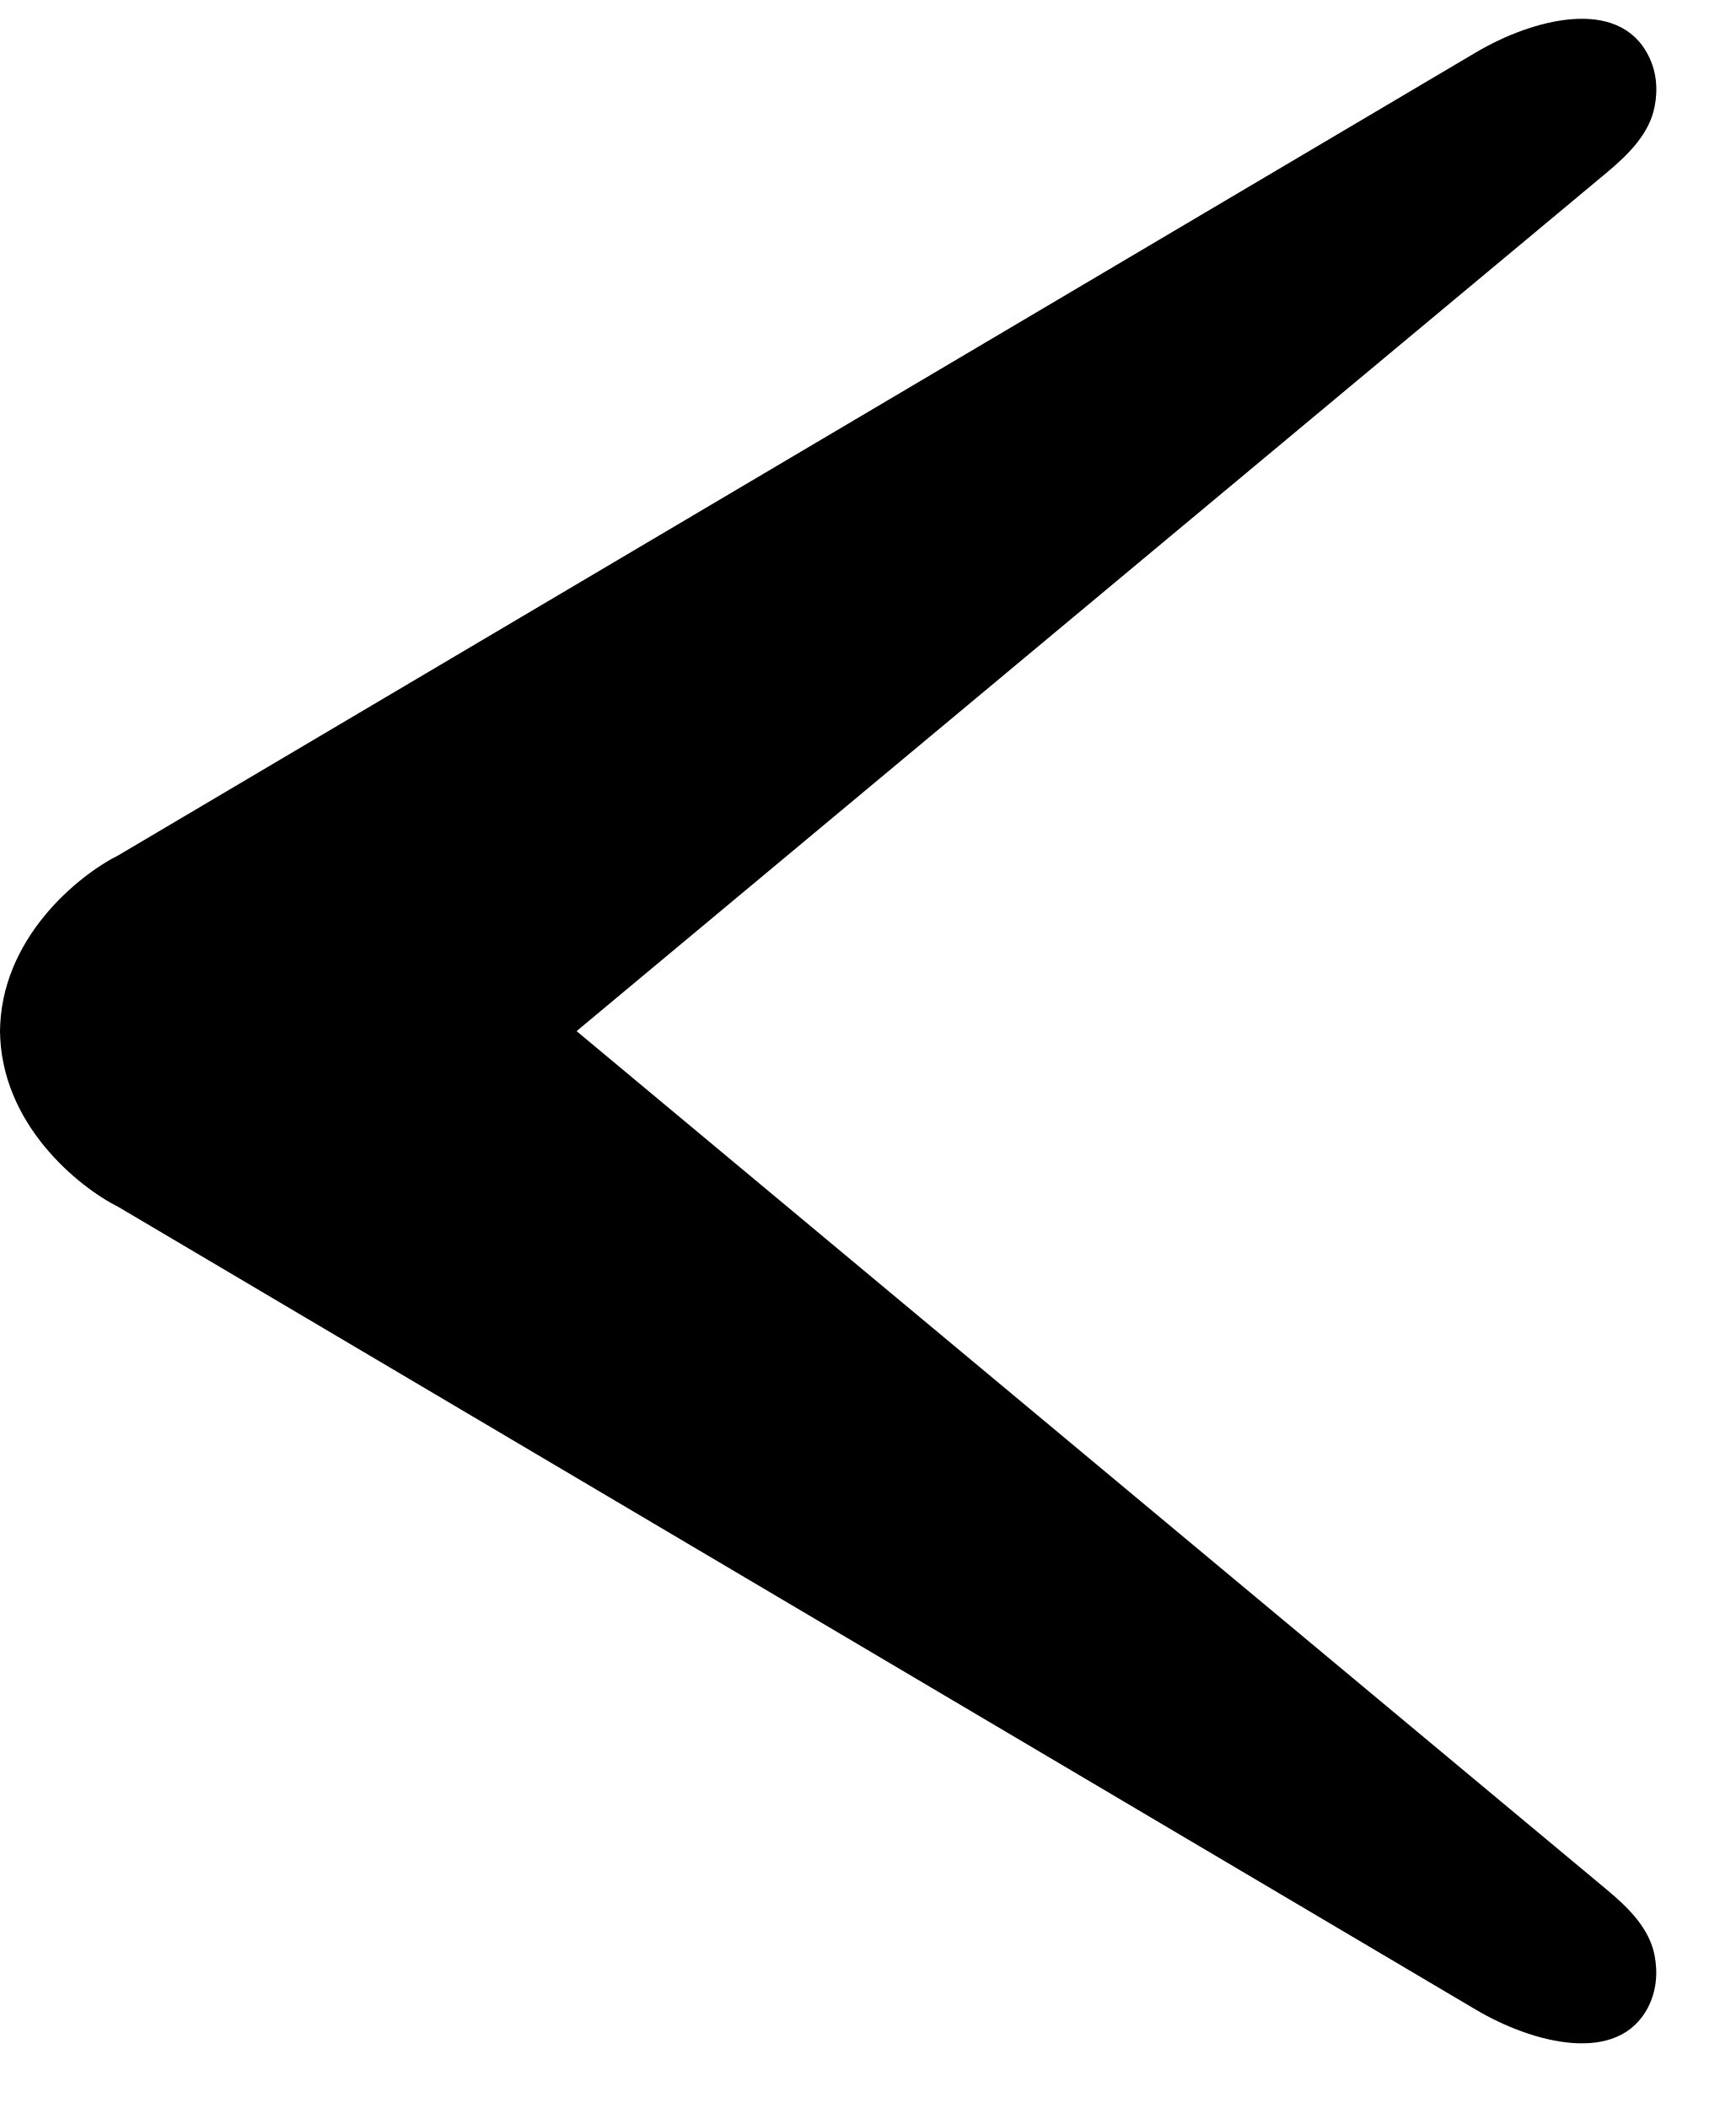
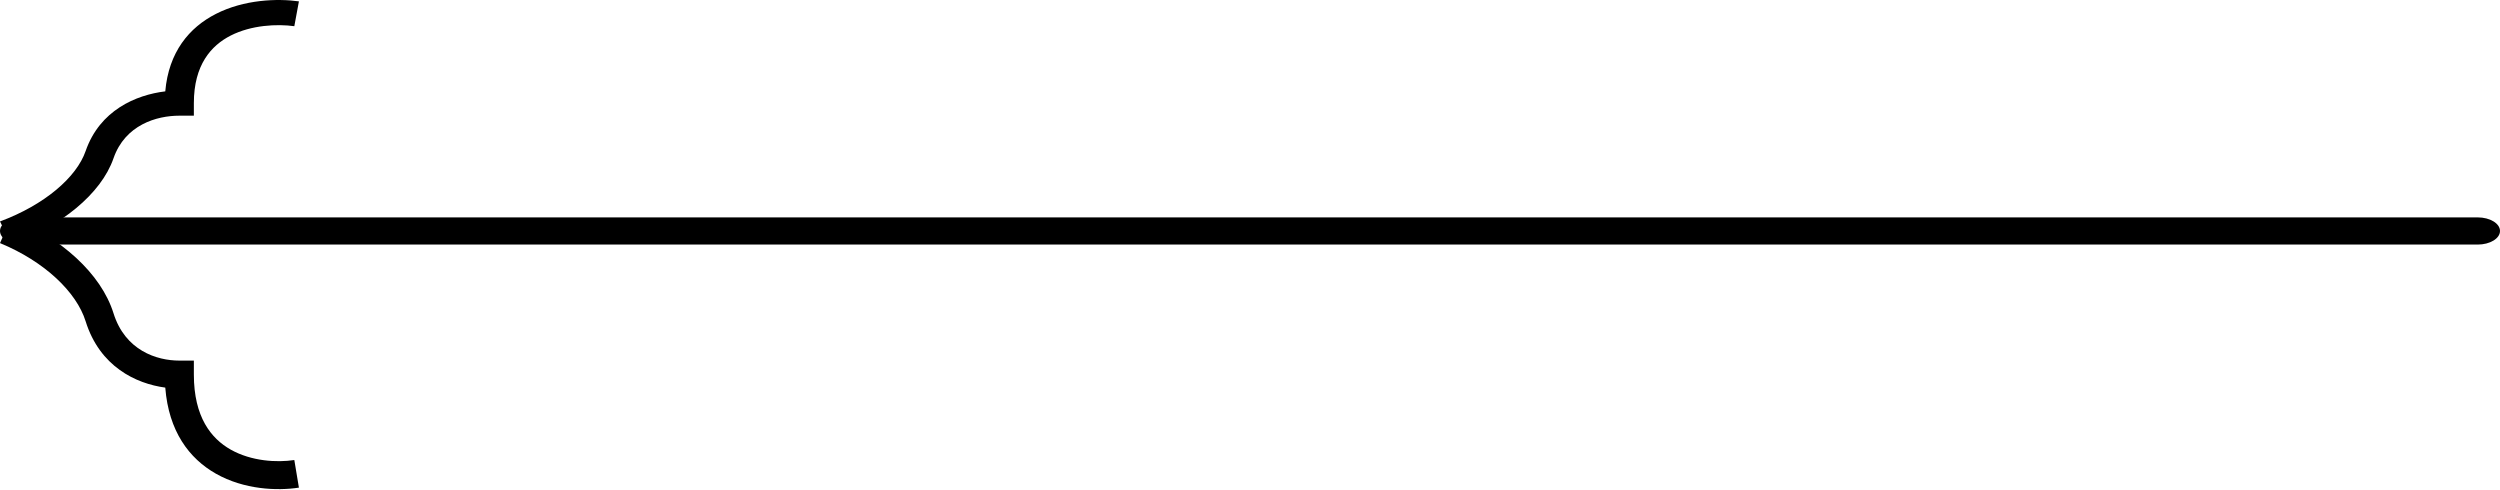
- <svg xmlns="http://www.w3.org/2000/svg" width="14" height="17" viewBox="0 0 14 17" fill="none">
-   <path d="M0.954 9.733L11.903 16.207C12.361 16.478 13.05 16.659 13.293 16.186C13.36 16.054 13.371 15.911 13.345 15.771C13.303 15.551 13.133 15.384 12.961 15.241L4.634 8.302L1.31774e-06 8.302C1.28437e-06 9.065 0.636 9.574 0.954 9.733Z" fill="black" />
-   <path d="M0.954 6.898L11.903 0.423C12.361 0.152 13.051 -0.029 13.293 0.445C13.361 0.576 13.372 0.72 13.345 0.859C13.303 1.079 13.133 1.246 12.961 1.39L4.634 8.329L0 8.329C0 7.566 0.636 7.057 0.954 6.898Z" fill="black" />
+ <svg xmlns="http://www.w3.org/2000/svg" width="92" height="18" viewBox="0 0 92 18" fill="none">
+   <path fill-rule="evenodd" clip-rule="evenodd" d="M8.489 1.309C9.251 0.921 10.194 0.876 10.831 0.964L11 0.05C10.198 -0.061 8.983 -0.017 7.946 0.511C6.961 1.013 6.207 1.917 6.082 3.362C5.003 3.493 3.672 4.057 3.151 5.559C2.816 6.527 1.641 7.539 -2.41279e-07 8.149L0.422 9C2.234 8.327 3.718 7.147 4.177 5.825C4.605 4.591 5.769 4.257 6.599 4.257L7.134 4.257L7.134 3.794C7.134 2.386 7.771 1.675 8.489 1.309Z" fill="black" />
+   <path fill-rule="evenodd" clip-rule="evenodd" d="M8.489 16.545C9.251 16.976 10.194 17.027 10.831 16.929L11 17.945C10.198 18.068 8.983 18.019 7.946 17.432C6.961 16.874 6.207 15.87 6.082 14.264C5.003 14.119 3.672 13.492 3.151 11.823C2.816 10.748 1.641 9.623 1.62124e-07 8.946L0.422 8C2.234 8.748 3.718 10.059 4.177 11.528C4.605 12.899 5.769 13.27 6.599 13.27L7.134 13.27L7.134 13.785C7.134 15.349 7.771 16.139 8.489 16.545Z" fill="black" />
+   <path d="M92 8.5C92 8.224 91.632 8 91.179 8L0.821 8C0.368 8 1.95701e-08 8.224 4.3711e-08 8.5C6.7852e-08 8.776 0.368 9 0.821 9L91.179 9C91.632 9 92 8.776 92 8.5Z" fill="black" />
</svg>
